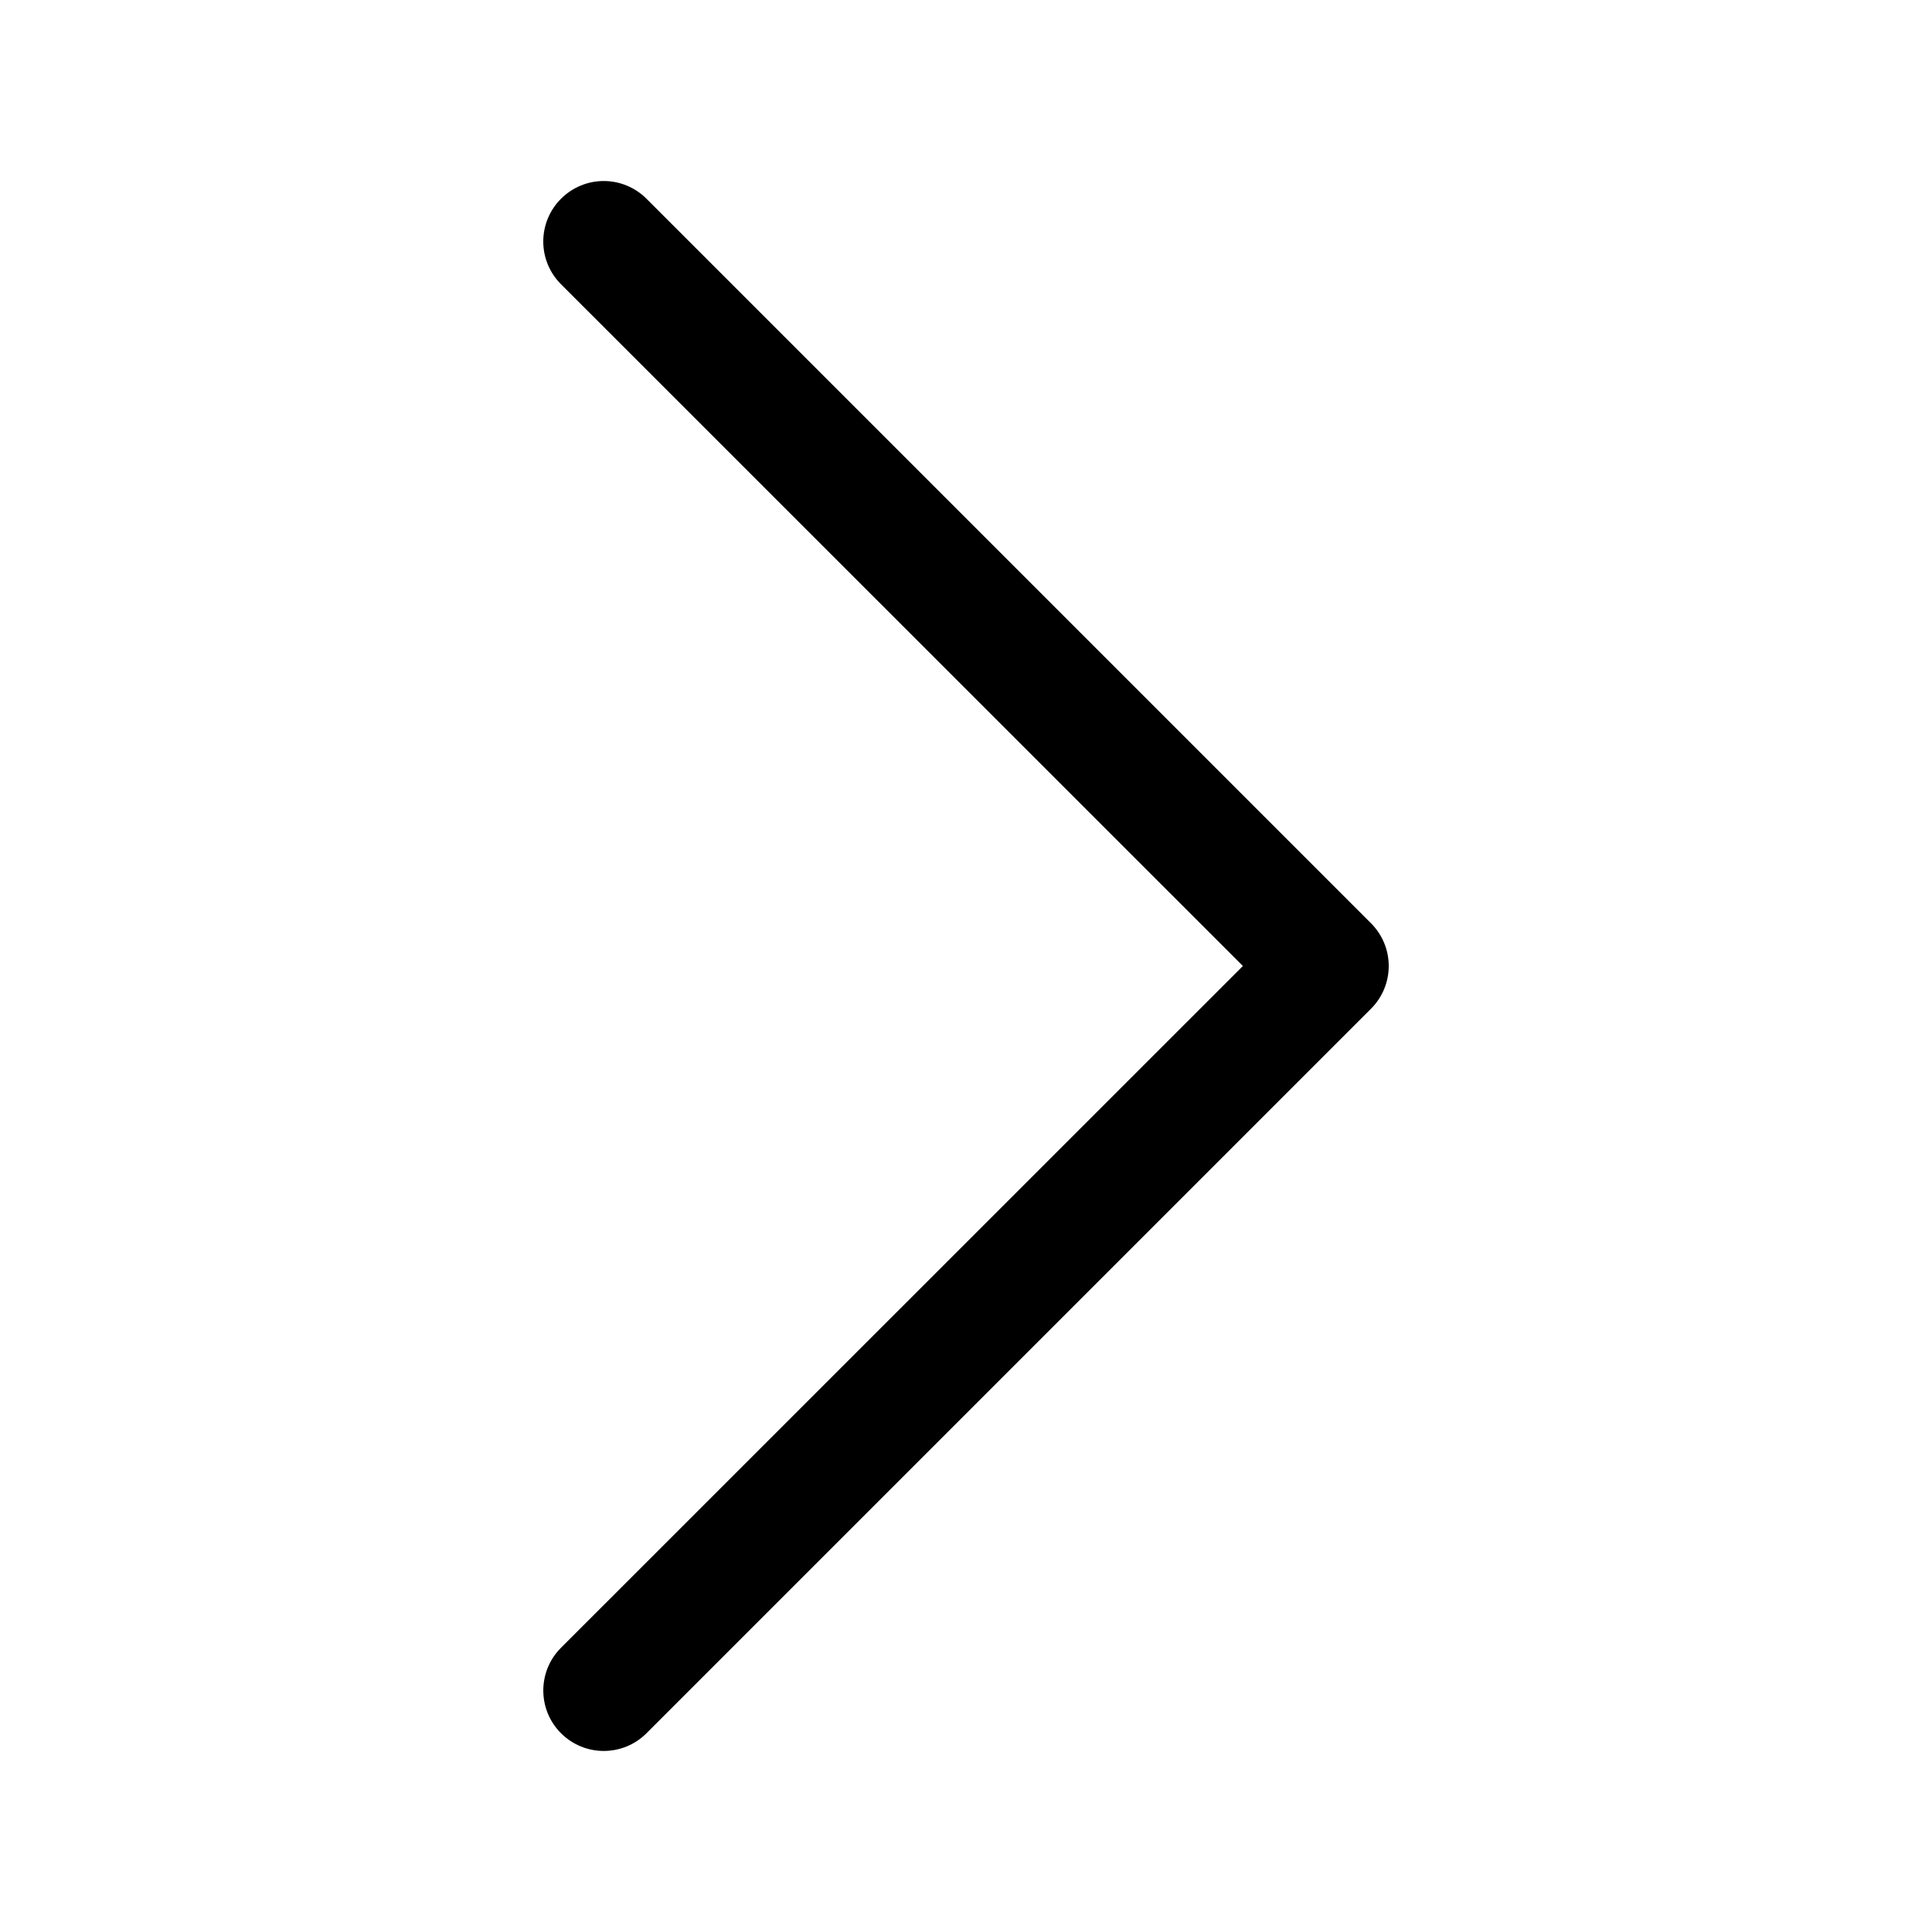
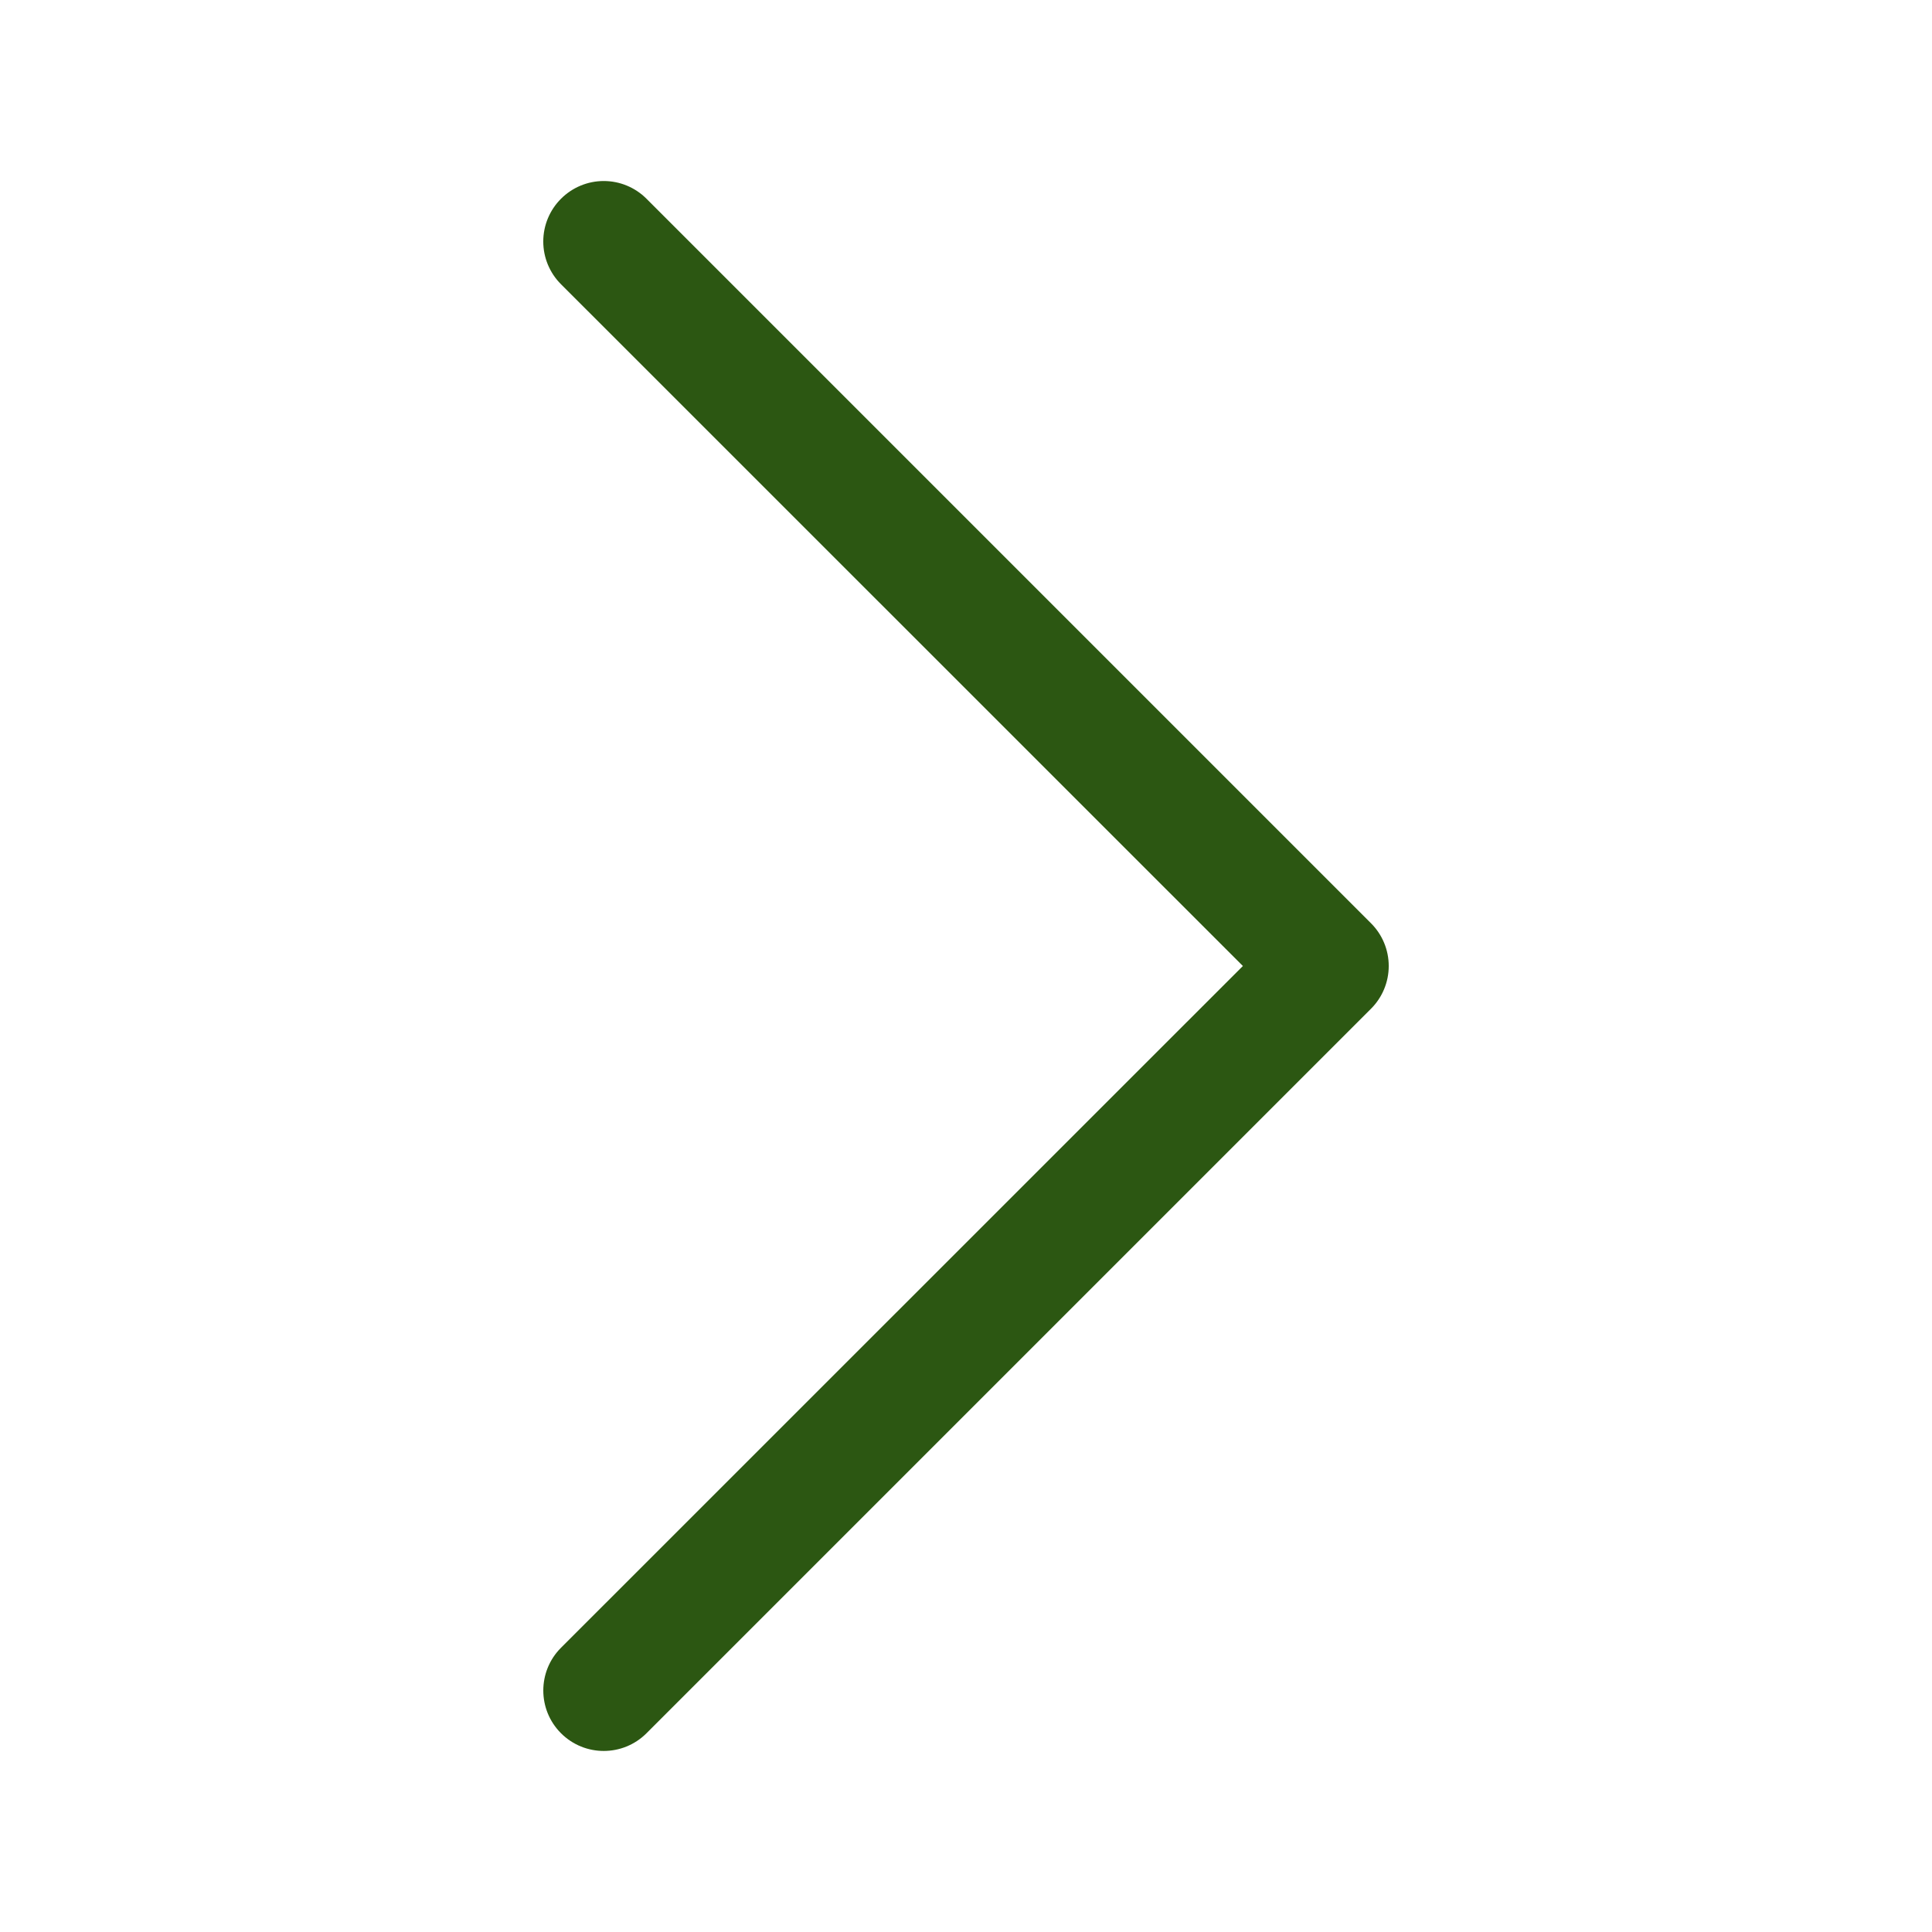
- <svg xmlns="http://www.w3.org/2000/svg" width="16" height="16" fill="currentColor" class="bi bi-chevron-right" viewBox="0 0 16 16">
+ <svg xmlns="http://www.w3.org/2000/svg" width="16" height="16" fill="#2C5712 " class="bi bi-chevron-right" viewBox="0 0 16 16">
  <path fill-rule="evenodd" d="M4.646 1.646a.5.5 0 0 1 .708 0l6 6a.5.5 0 0 1 0 .708l-6 6a.5.5 0 0 1-.708-.708L10.293 8 4.646 2.354a.5.5 0 0 1 0-.708" />
</svg>
